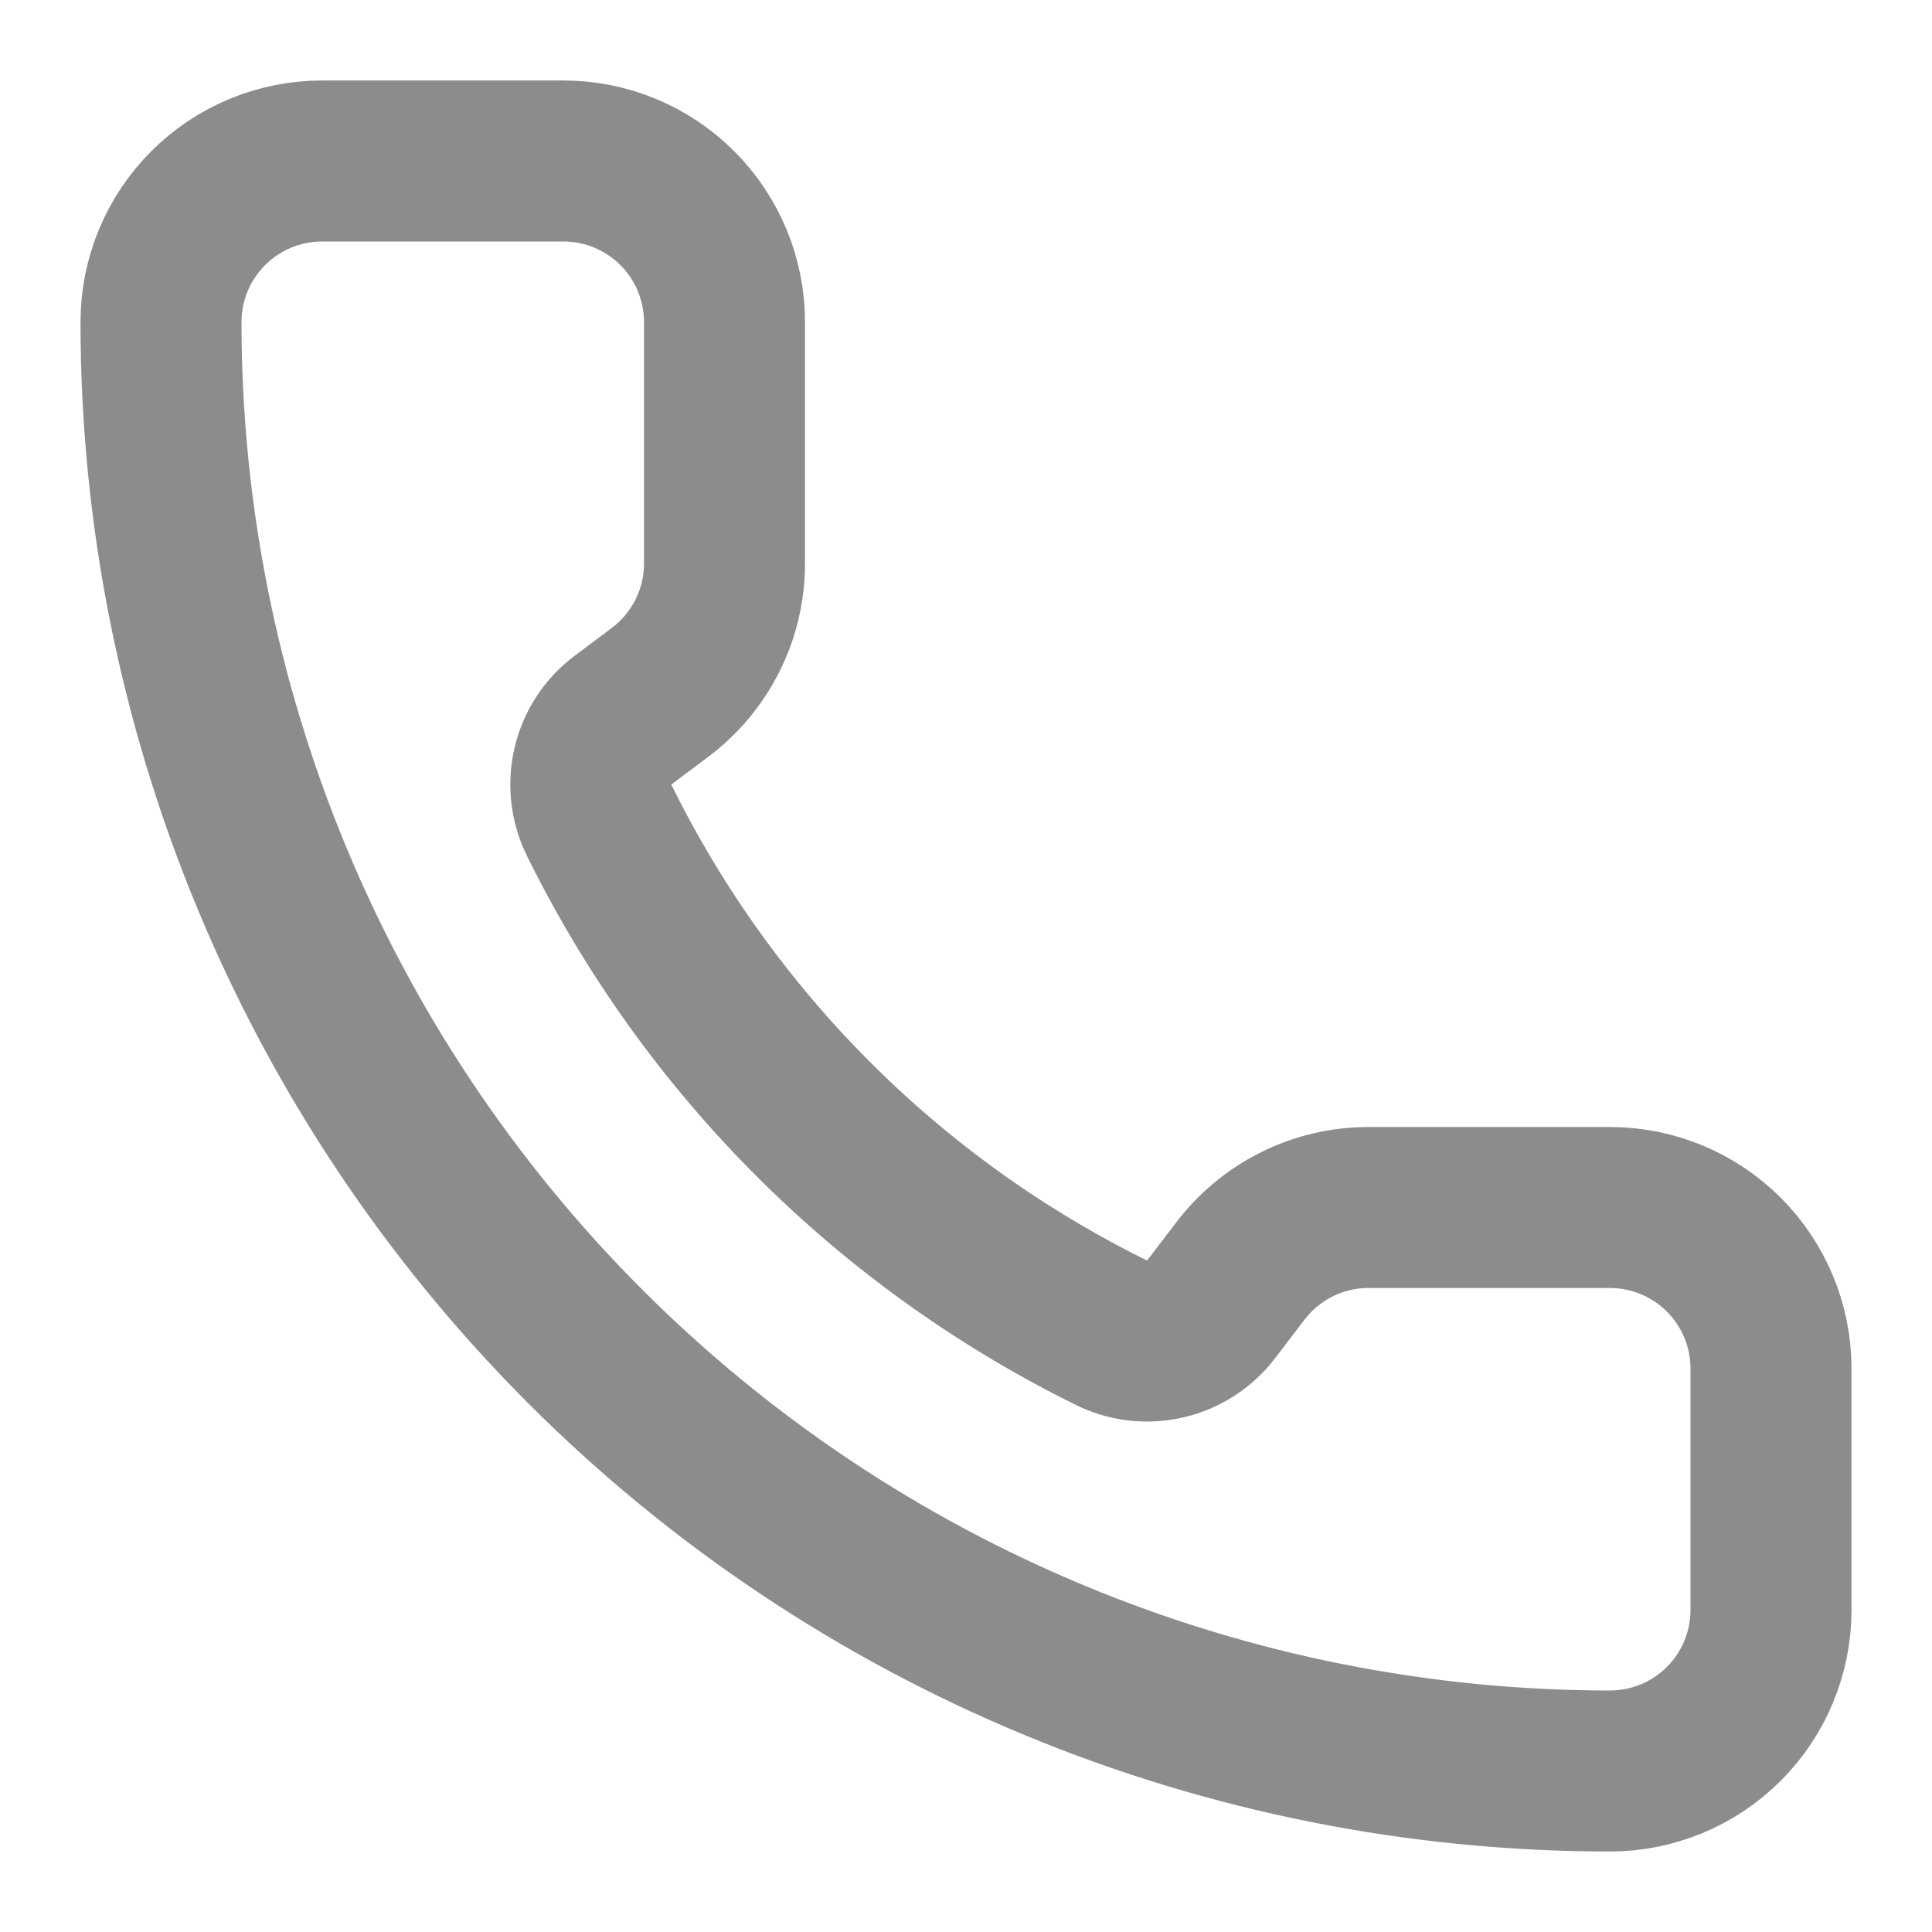
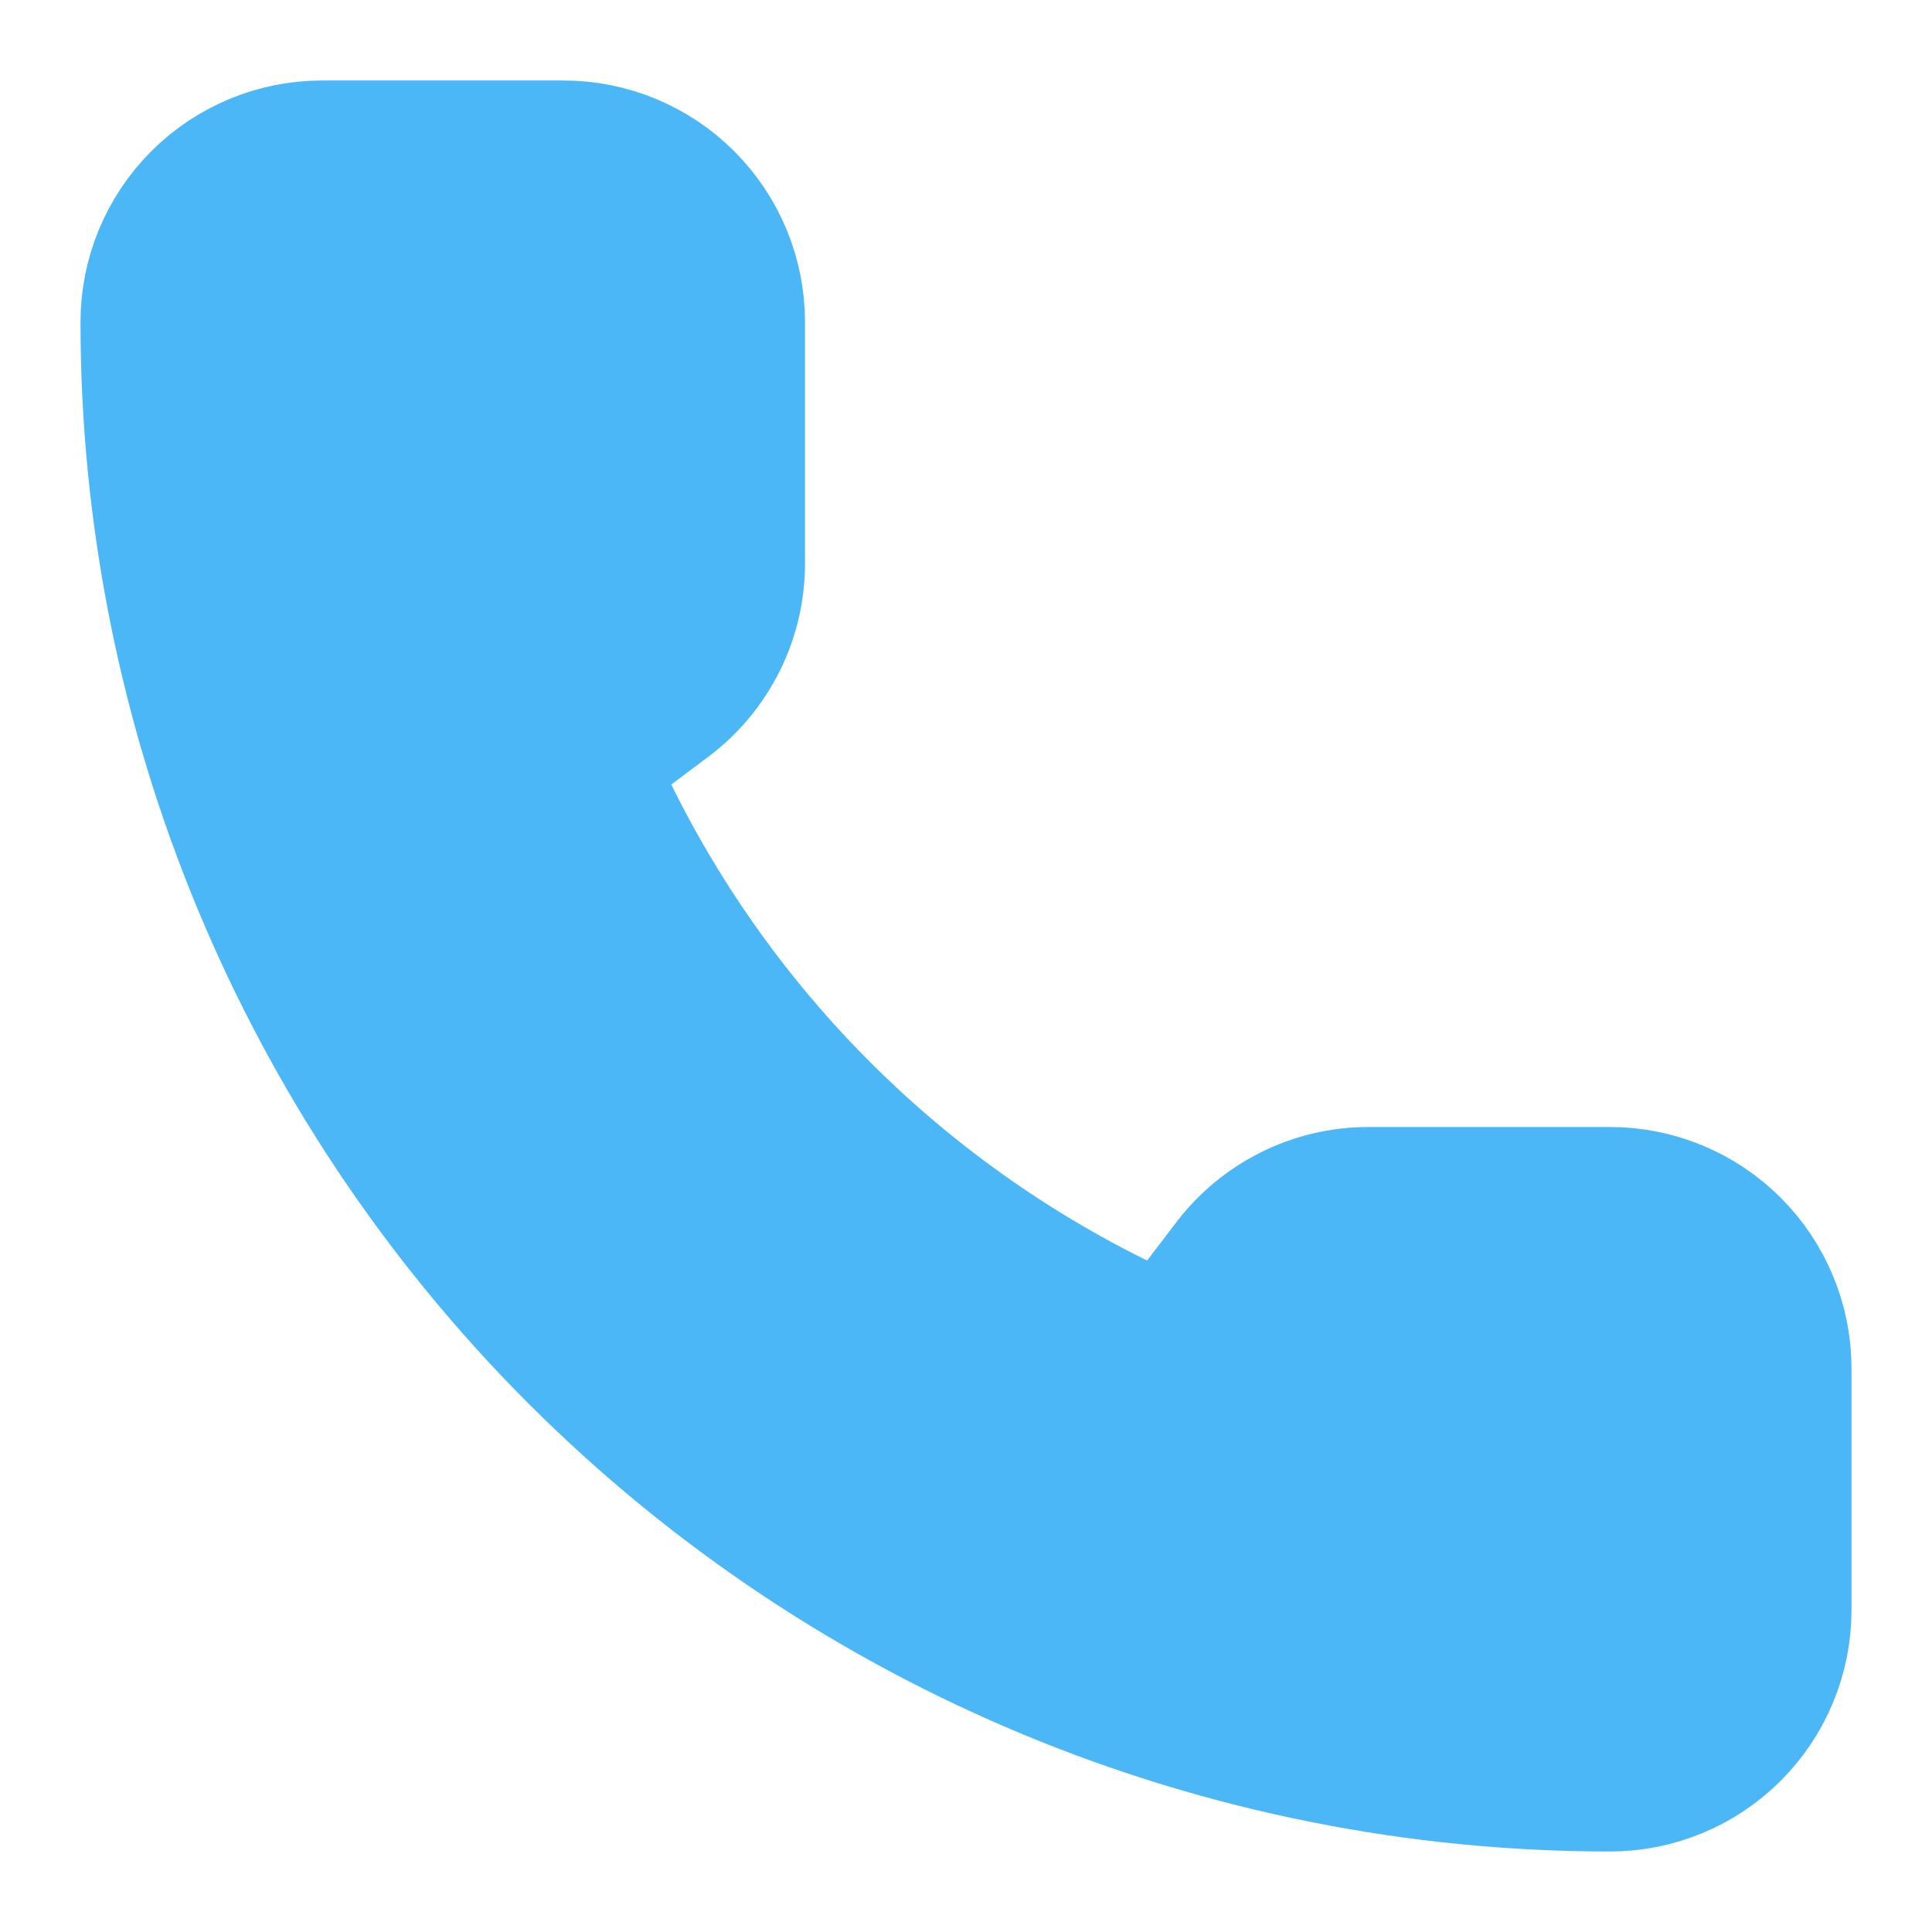
<svg xmlns="http://www.w3.org/2000/svg" width="24" height="24" viewBox="0 0 24 24" fill="none">
-   <path d="M13.832 16.568C14.039 16.663 14.271 16.684 14.492 16.629C14.712 16.574 14.907 16.446 15.045 16.265L15.4 15.8C15.586 15.552 15.828 15.35 16.106 15.211C16.383 15.072 16.689 15 17 15H20C20.53 15 21.039 15.211 21.414 15.586C21.789 15.961 22 16.47 22 17V20C22 20.53 21.789 21.039 21.414 21.414C21.039 21.789 20.53 22 20 22C15.226 22 10.648 20.104 7.272 16.728C3.896 13.352 2 8.774 2 4C2 3.47 2.211 2.961 2.586 2.586C2.961 2.211 3.47 2 4 2H7C7.53 2 8.039 2.211 8.414 2.586C8.789 2.961 9 3.47 9 4V7C9 7.31 8.928 7.617 8.789 7.894C8.65 8.172 8.448 8.414 8.2 8.6L7.732 8.951C7.548 9.091 7.419 9.291 7.366 9.515C7.313 9.74 7.339 9.976 7.44 10.184C8.807 12.96 11.054 15.205 13.832 16.568Z" stroke="#8C8C8C" stroke-width="2" stroke-linecap="round" stroke-linejoin="round" />
+   <path d="M13.832 16.568C14.039 16.663 14.271 16.684 14.492 16.629C14.712 16.574 14.907 16.446 15.045 16.265L15.4 15.8C15.586 15.552 15.828 15.35 16.106 15.211C16.383 15.072 16.689 15 17 15H20C20.53 15 21.039 15.211 21.414 15.586C21.789 15.961 22 16.47 22 17V20C22 20.53 21.789 21.039 21.414 21.414C21.039 21.789 20.53 22 20 22C15.226 22 10.648 20.104 7.272 16.728C3.896 13.352 2 8.774 2 4C2 3.47 2.211 2.961 2.586 2.586C2.961 2.211 3.47 2 4 2H7C7.53 2 8.039 2.211 8.414 2.586C8.789 2.961 9 3.47 9 4V7C9 7.31 8.928 7.617 8.789 7.894C8.65 8.172 8.448 8.414 8.2 8.6L7.732 8.951C7.548 9.091 7.419 9.291 7.366 9.515C7.313 9.74 7.339 9.976 7.44 10.184C8.807 12.96 11.054 15.205 13.832 16.568Z" fill="#4CB7F7" stroke="#4CB7F7" stroke-width="2" stroke-linecap="round" stroke-linejoin="round" />
</svg>
